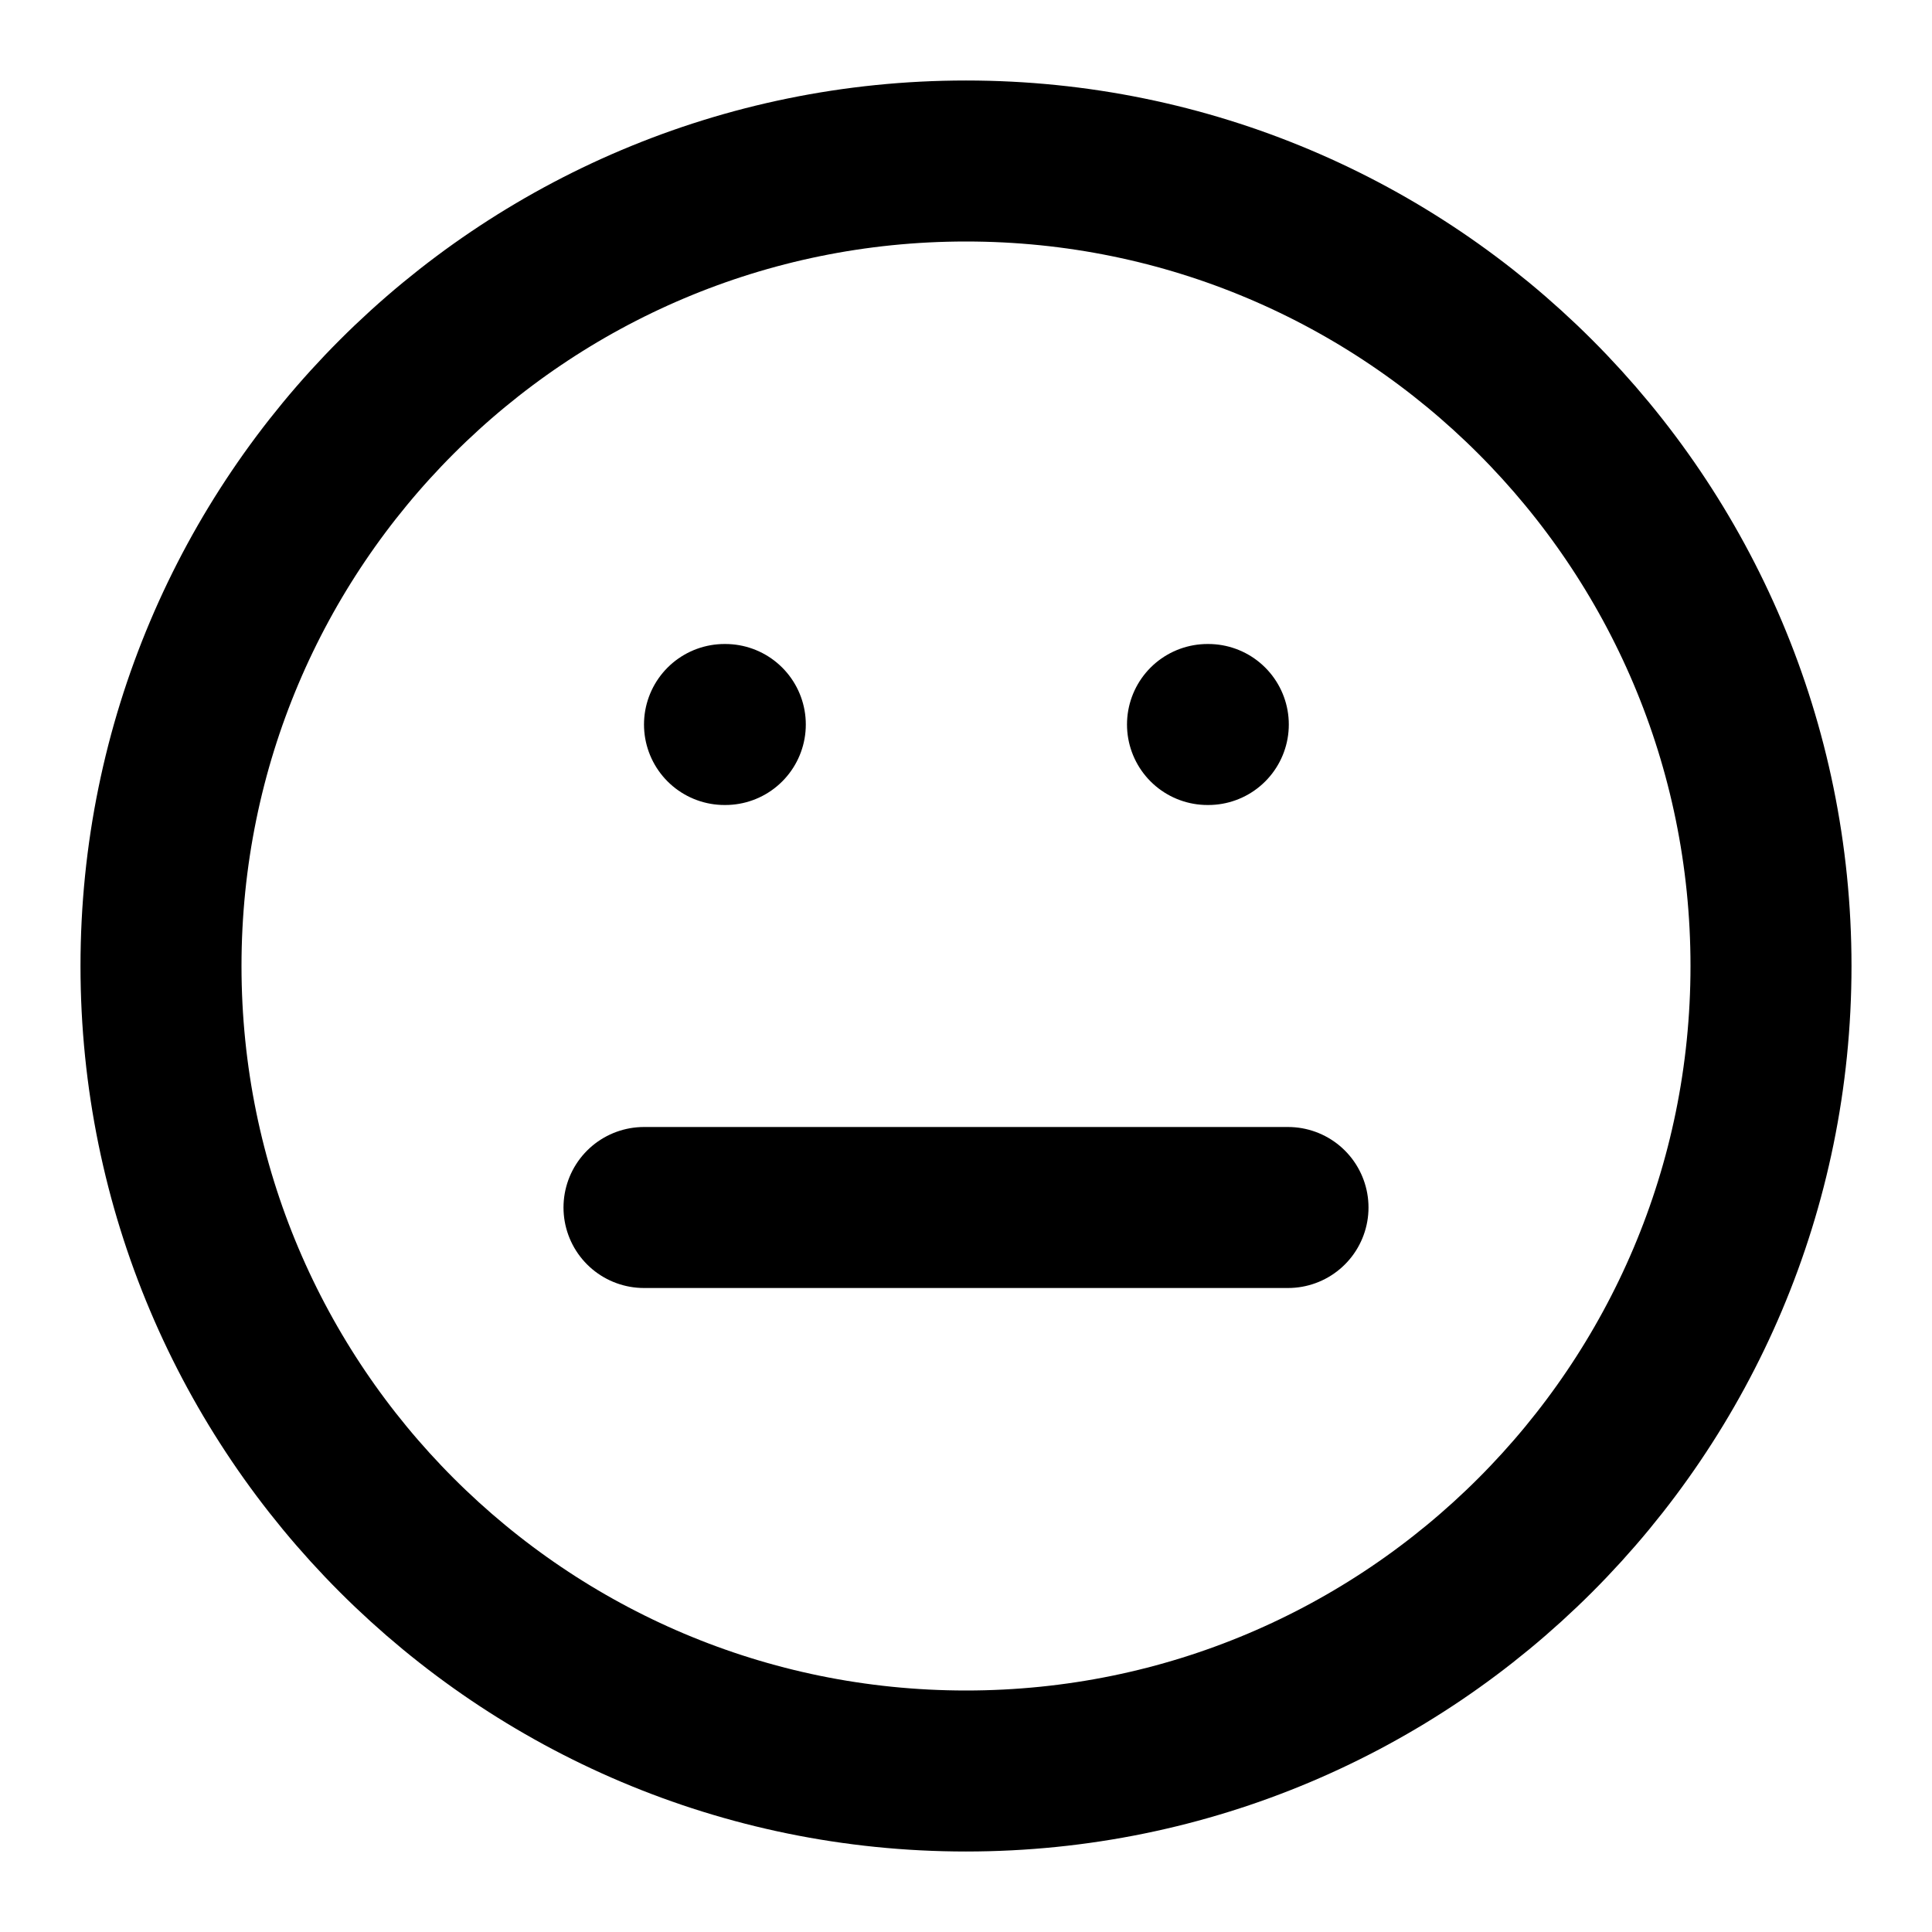
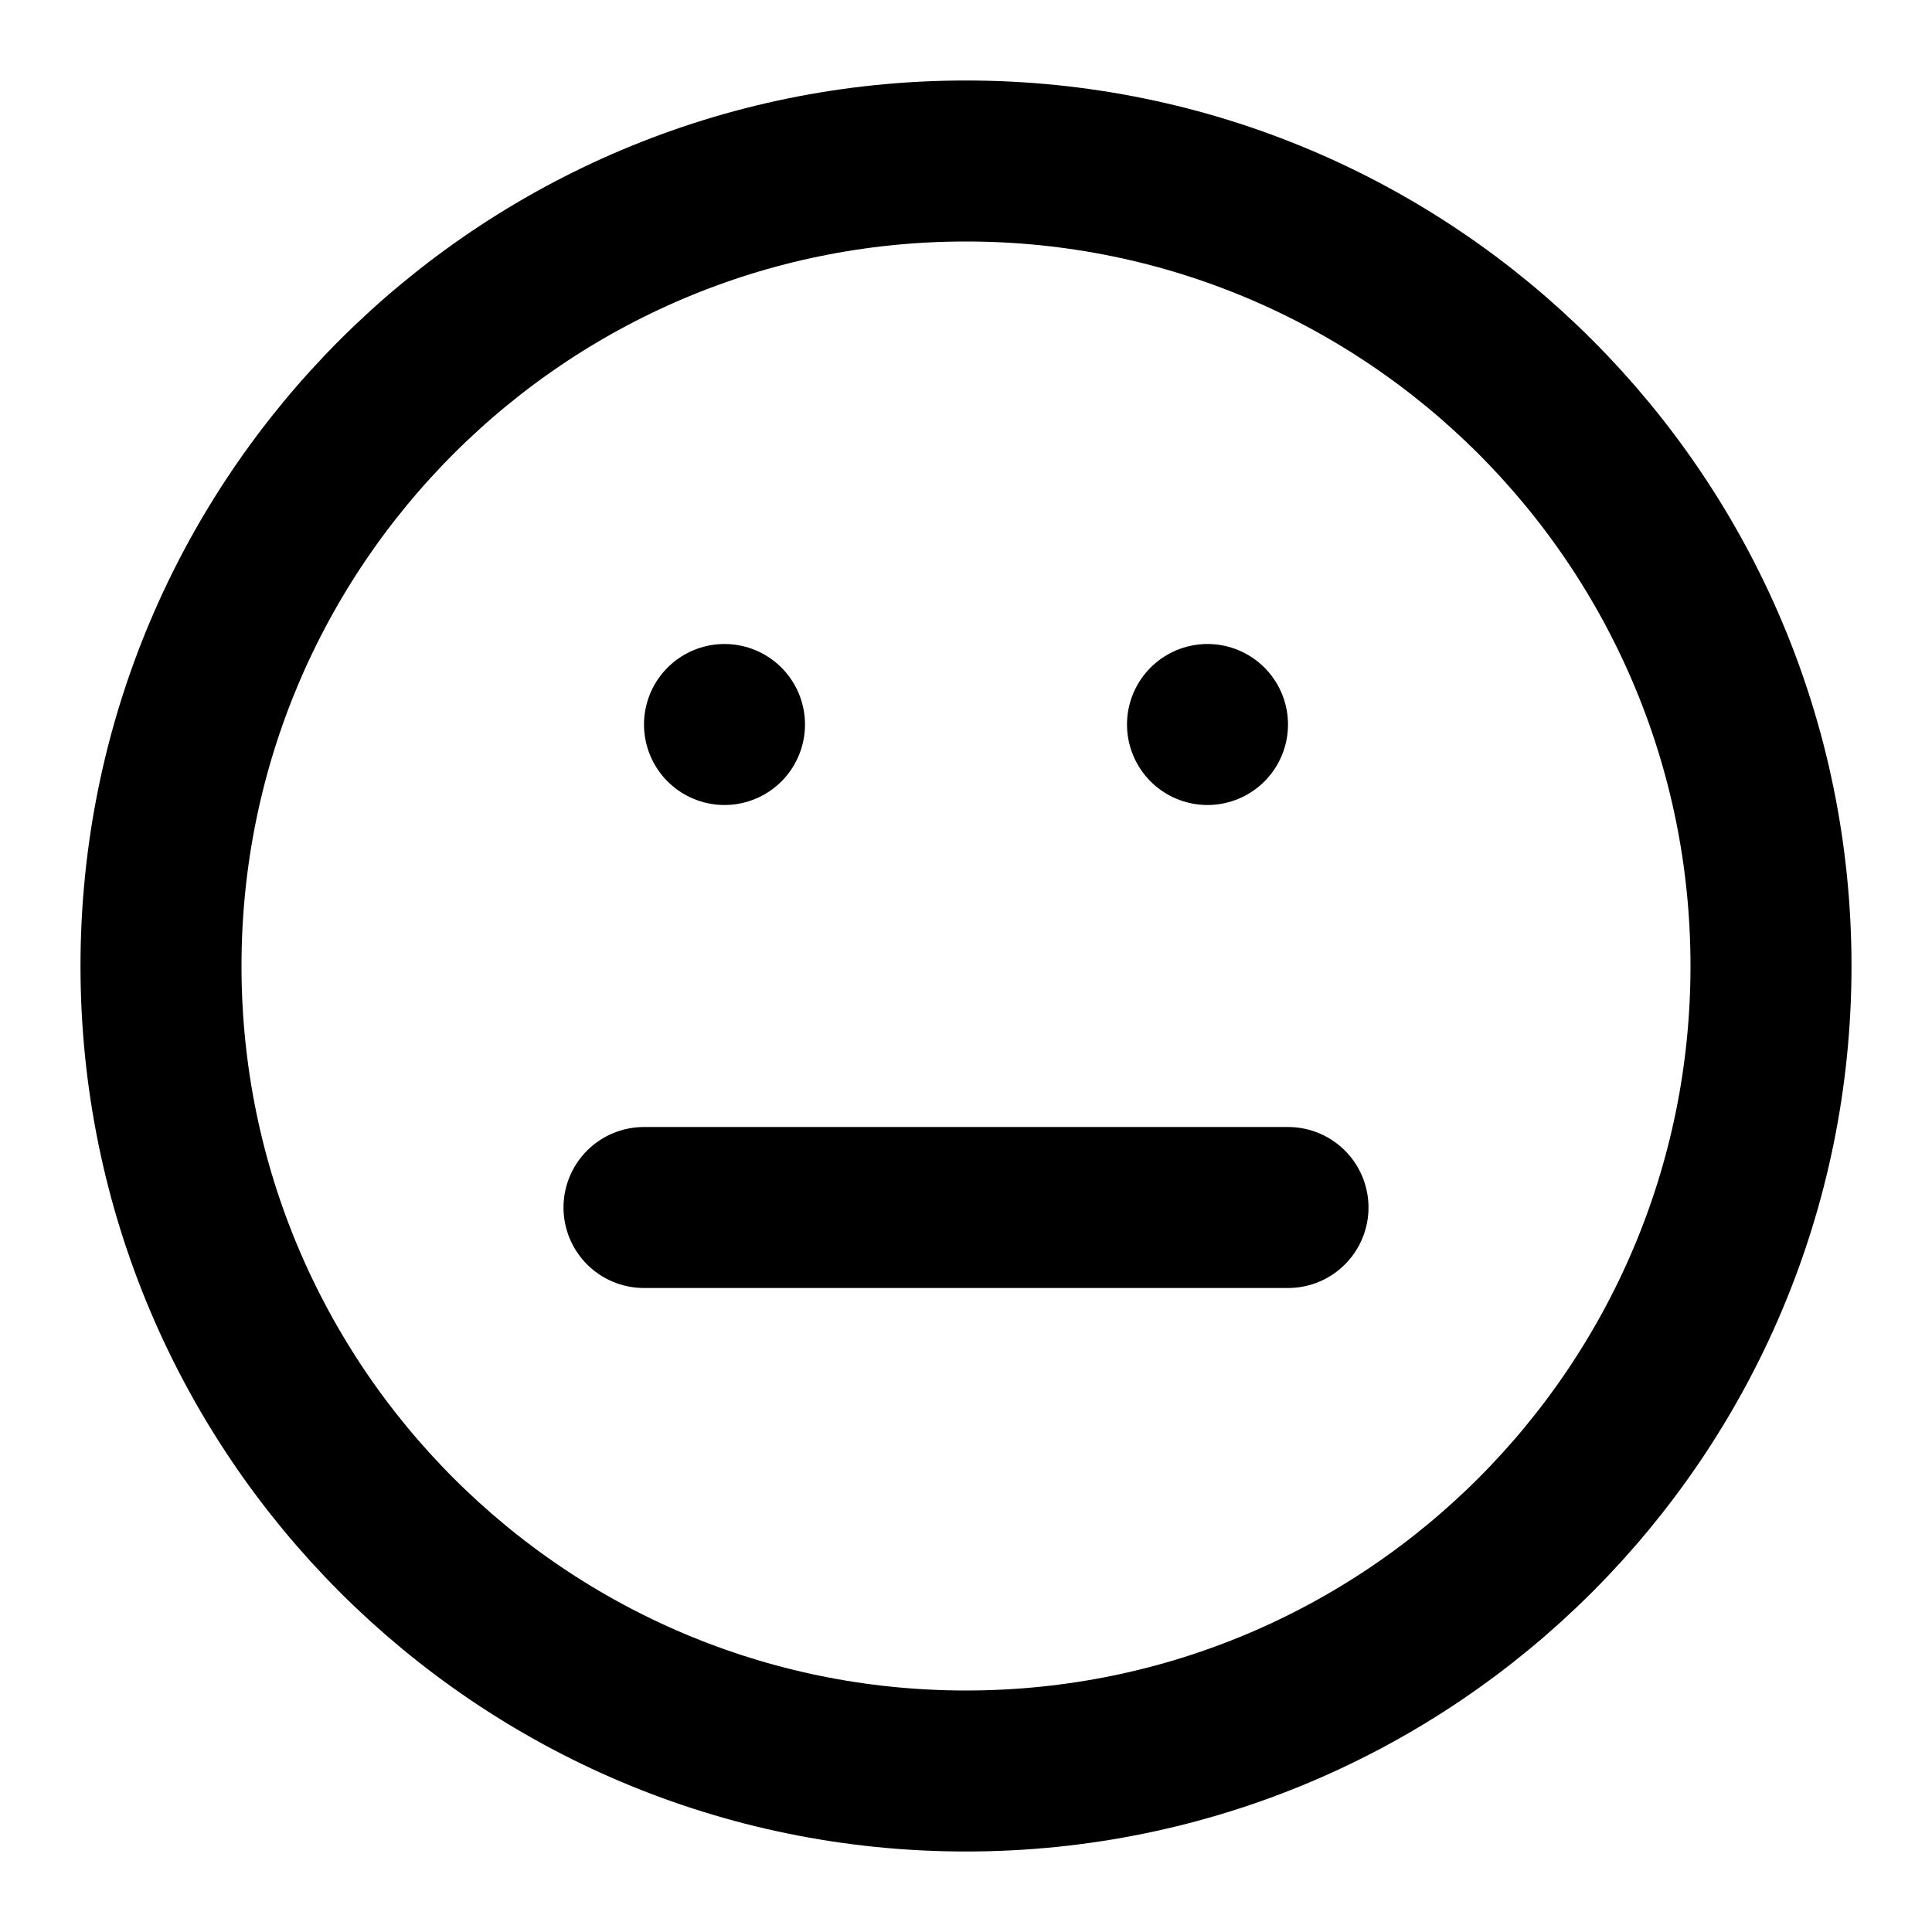
<svg xmlns="http://www.w3.org/2000/svg" class="i i-face-meh" viewBox="0 0 24 24" fill="none" stroke="currentColor" stroke-width="2" stroke-linecap="round" stroke-linejoin="round">
-   <path d="M8 15h8M9 9h.01M15 9h.01" />
+   <path d="M9 9Zm6 0Zm-7 6h8" />
  <circle cx="12" cy="12" r="10" />
</svg>
